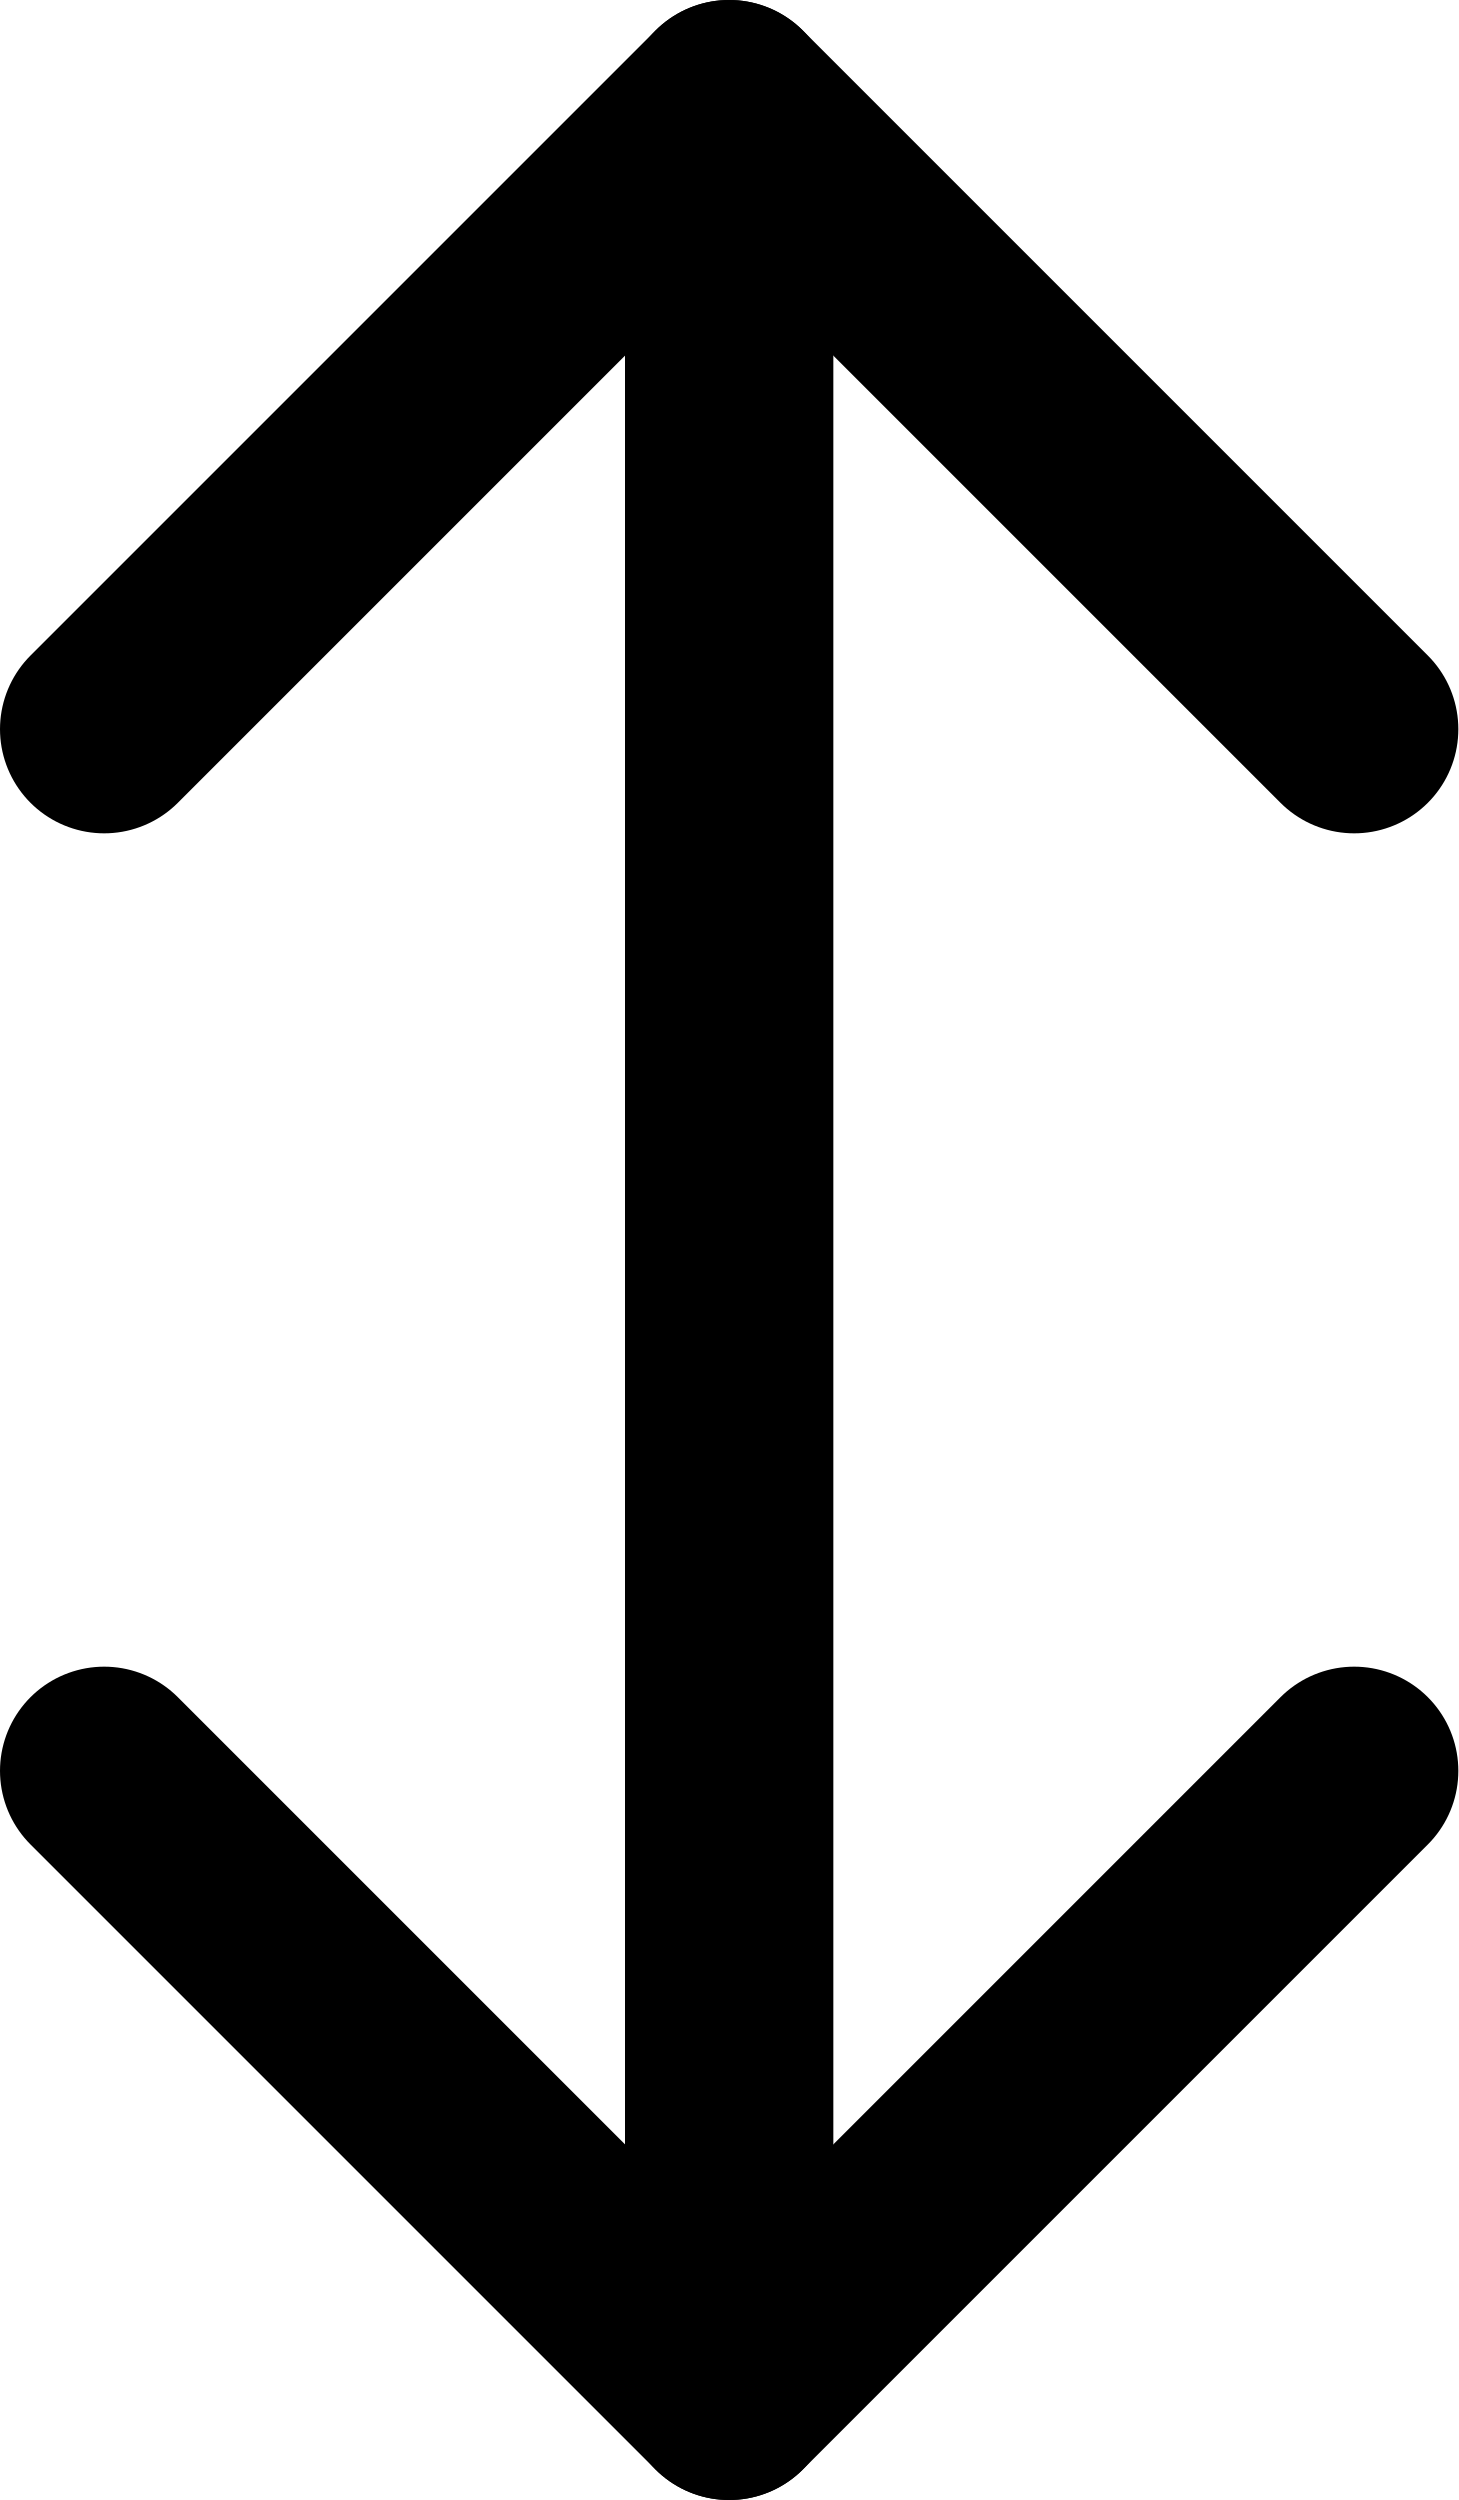
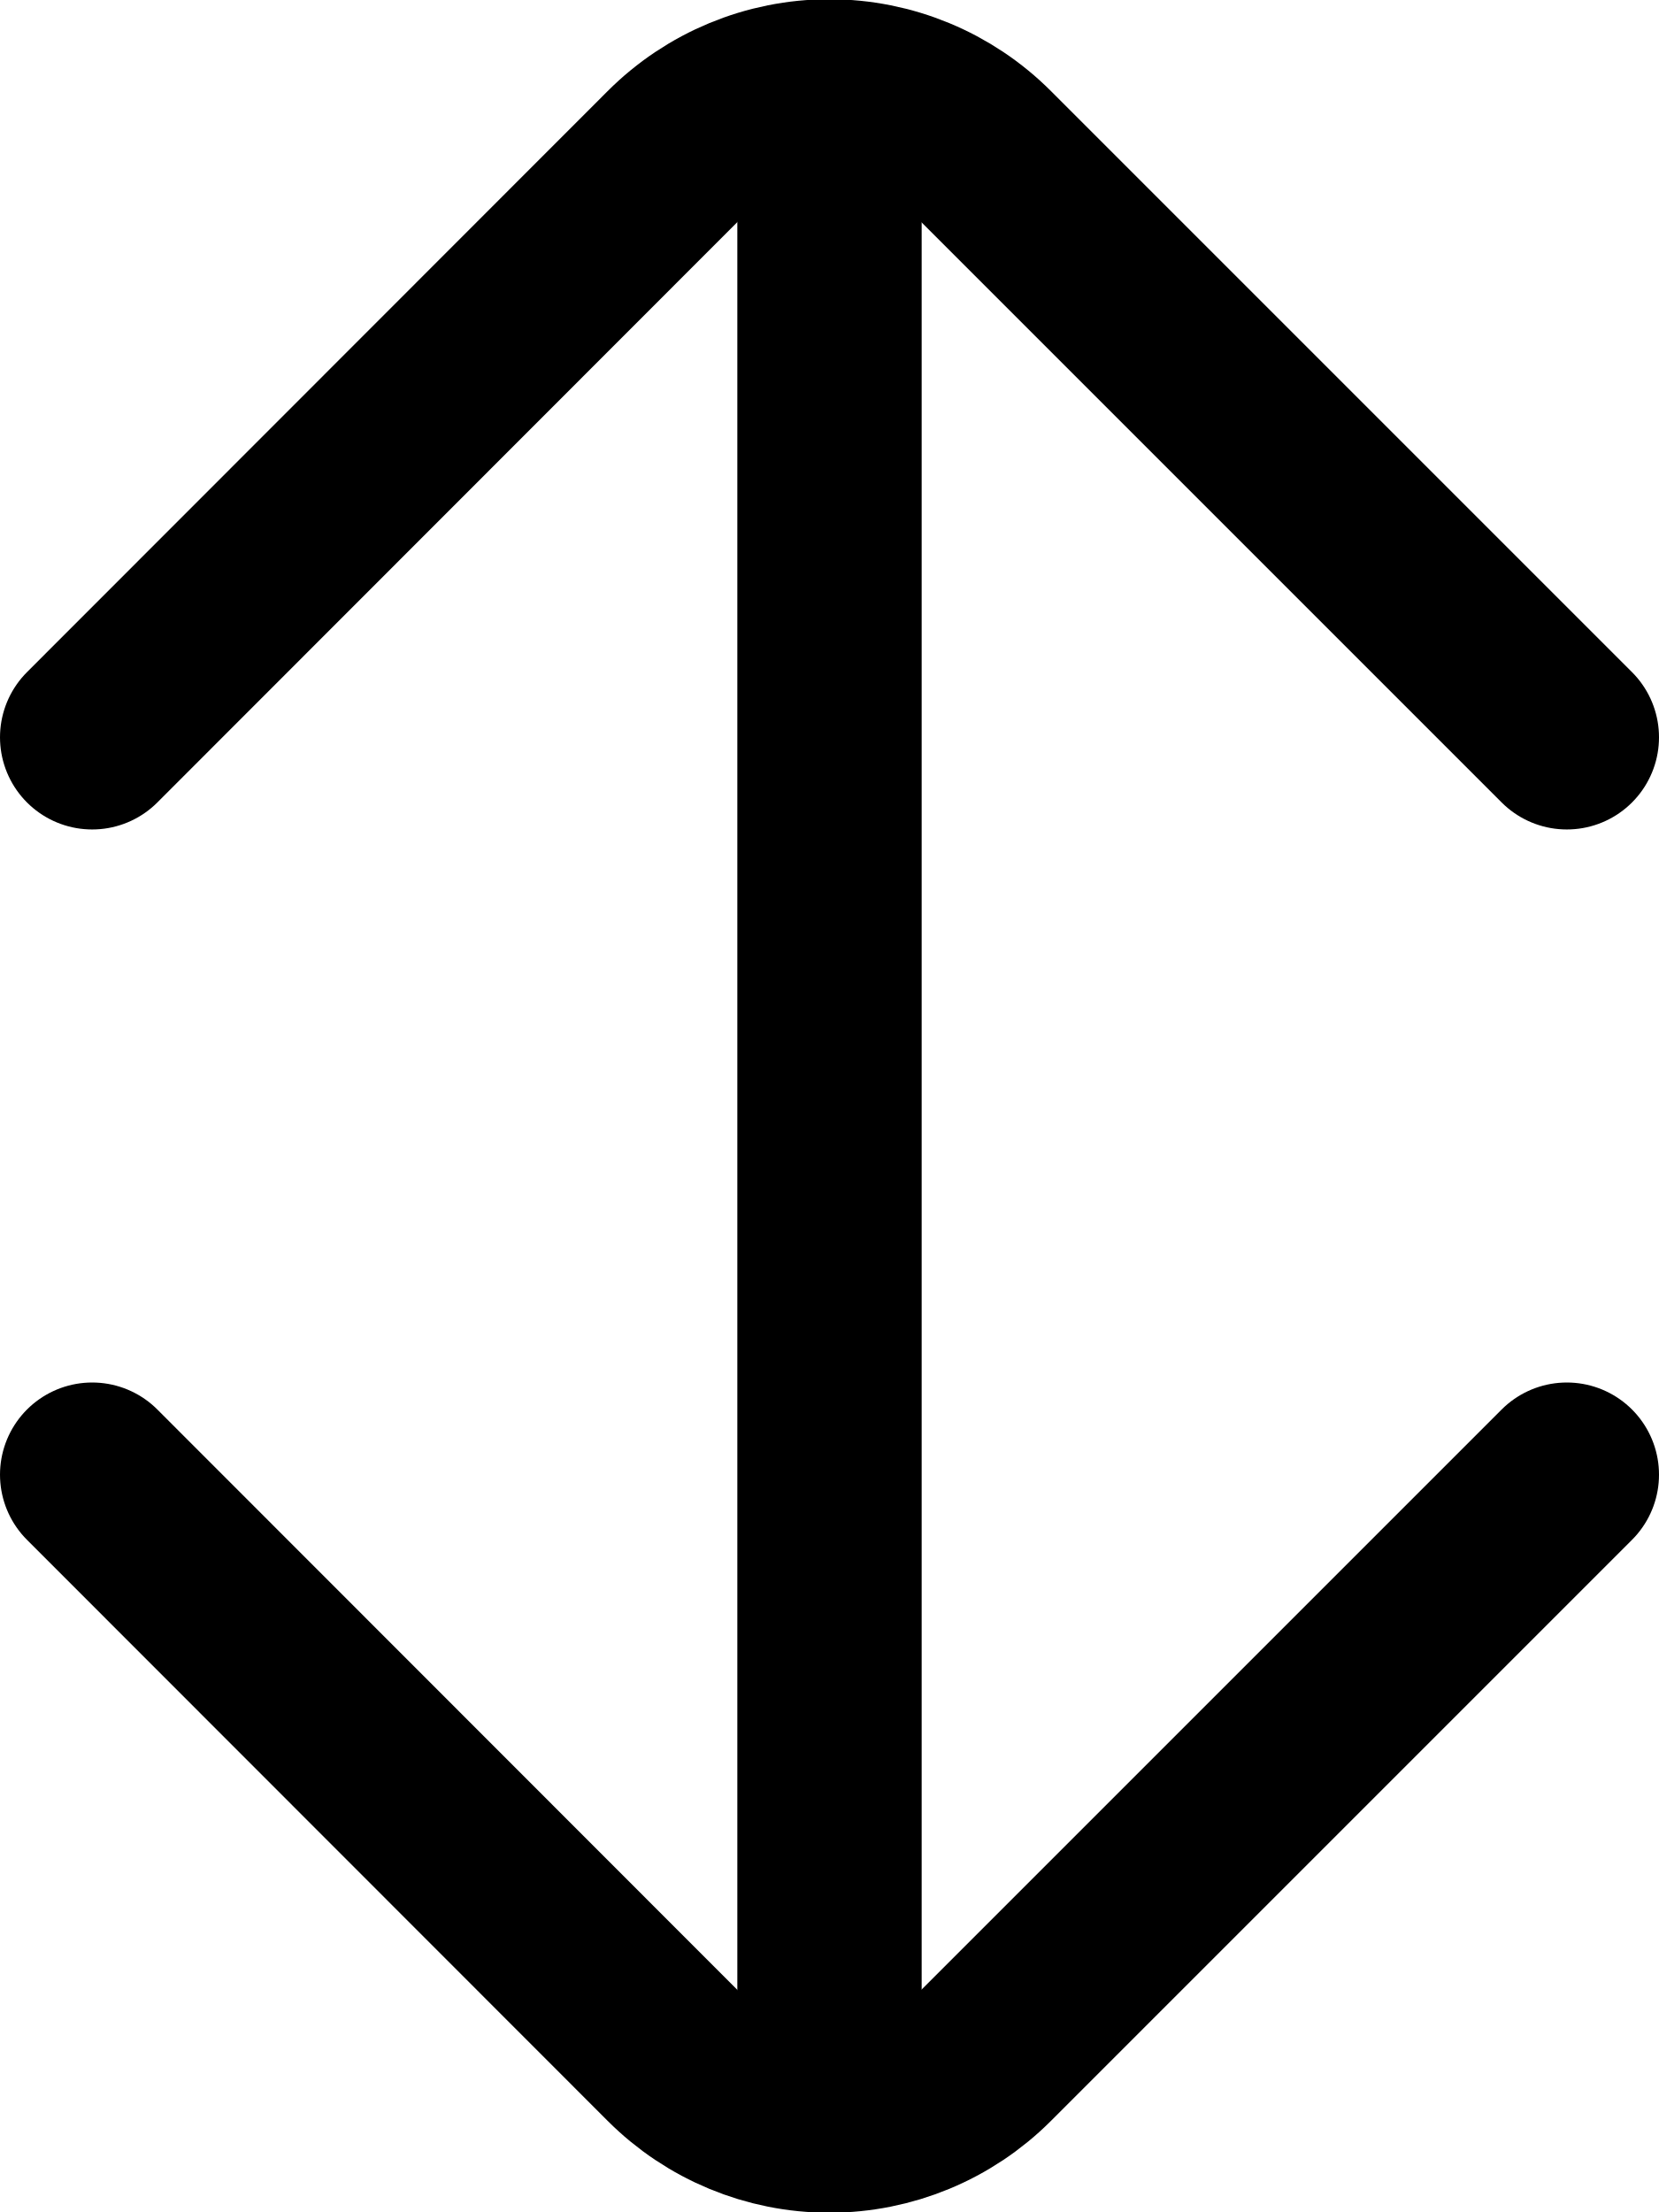
- <svg xmlns="http://www.w3.org/2000/svg" width="3.5" height="6" viewBox="0 0 3.5 6" version="1.1" id="svg1">
-   <defs id="defs1" />
+ <svg xmlns="http://www.w3.org/2000/svg" width="4.5" height="6" viewBox="0 0 4.5 6" version="1.1" id="svg1">
+   <defs id="defs1">
+     </defs>
  <g id="layer1">
    <g id="g1" transform="translate(-4,-8.5)" style="stroke:#000000;stroke-opacity:1">
-       <path style="fill:none;fill-opacity:1;stroke:#000000;stroke-width:0.5;stroke-linecap:round;stroke-linejoin:round;stroke-dasharray:none;stroke-opacity:1;paint-order:stroke fill markers" d="m 7.25,10.25 -1.5,-1.5 -1.5,1.5" id="path3" />
-       <path style="fill:none;fill-opacity:1;stroke:#000000;stroke-width:0.5;stroke-linecap:round;stroke-linejoin:round;stroke-dasharray:none;stroke-opacity:1;paint-order:stroke fill markers" d="m 7.25,12.75 -1.5,1.5 -1.5,-1.5" id="path3-3" />
-       <path style="fill:none;stroke:#000000;stroke-width:0.5;stroke-linecap:round;stroke-linejoin:round;paint-order:fill markers stroke" d="m 5.75,8.75 v 5.5" id="path1" />
+       <path style="fill:none;fill-opacity:1;stroke:#000000;stroke-width:0.5;stroke-linecap:round;stroke-linejoin:round;stroke-dasharray:none;stroke-opacity:1;paint-order:stroke fill markers" d="M 8.25,10.75 6.674,9.174 a 0.6,0.6 0 0 0 -0.849,0 L 4.25,10.75" id="path3" transform="translate(0,-0.2500985)" />
+       <path style="fill:none;fill-opacity:1;stroke:#000000;stroke-width:0.5;stroke-linecap:round;stroke-linejoin:round;stroke-dasharray:none;stroke-opacity:1;paint-order:stroke fill markers" d="M 8.25,10.75 6.674,9.174 a 0.6,0.6 0 0 0 -0.849,0 L 4.25,10.75" id="path3-4" transform="matrix(1,0,0,-1,0,23.25)" />
+       <path style="fill:none;stroke:#000000;stroke-width:0.5;stroke-linecap:round;stroke-linejoin:round;paint-order:fill markers stroke" d="m 6.25,9 v 5" id="path1" />
    </g>
  </g>
</svg>
